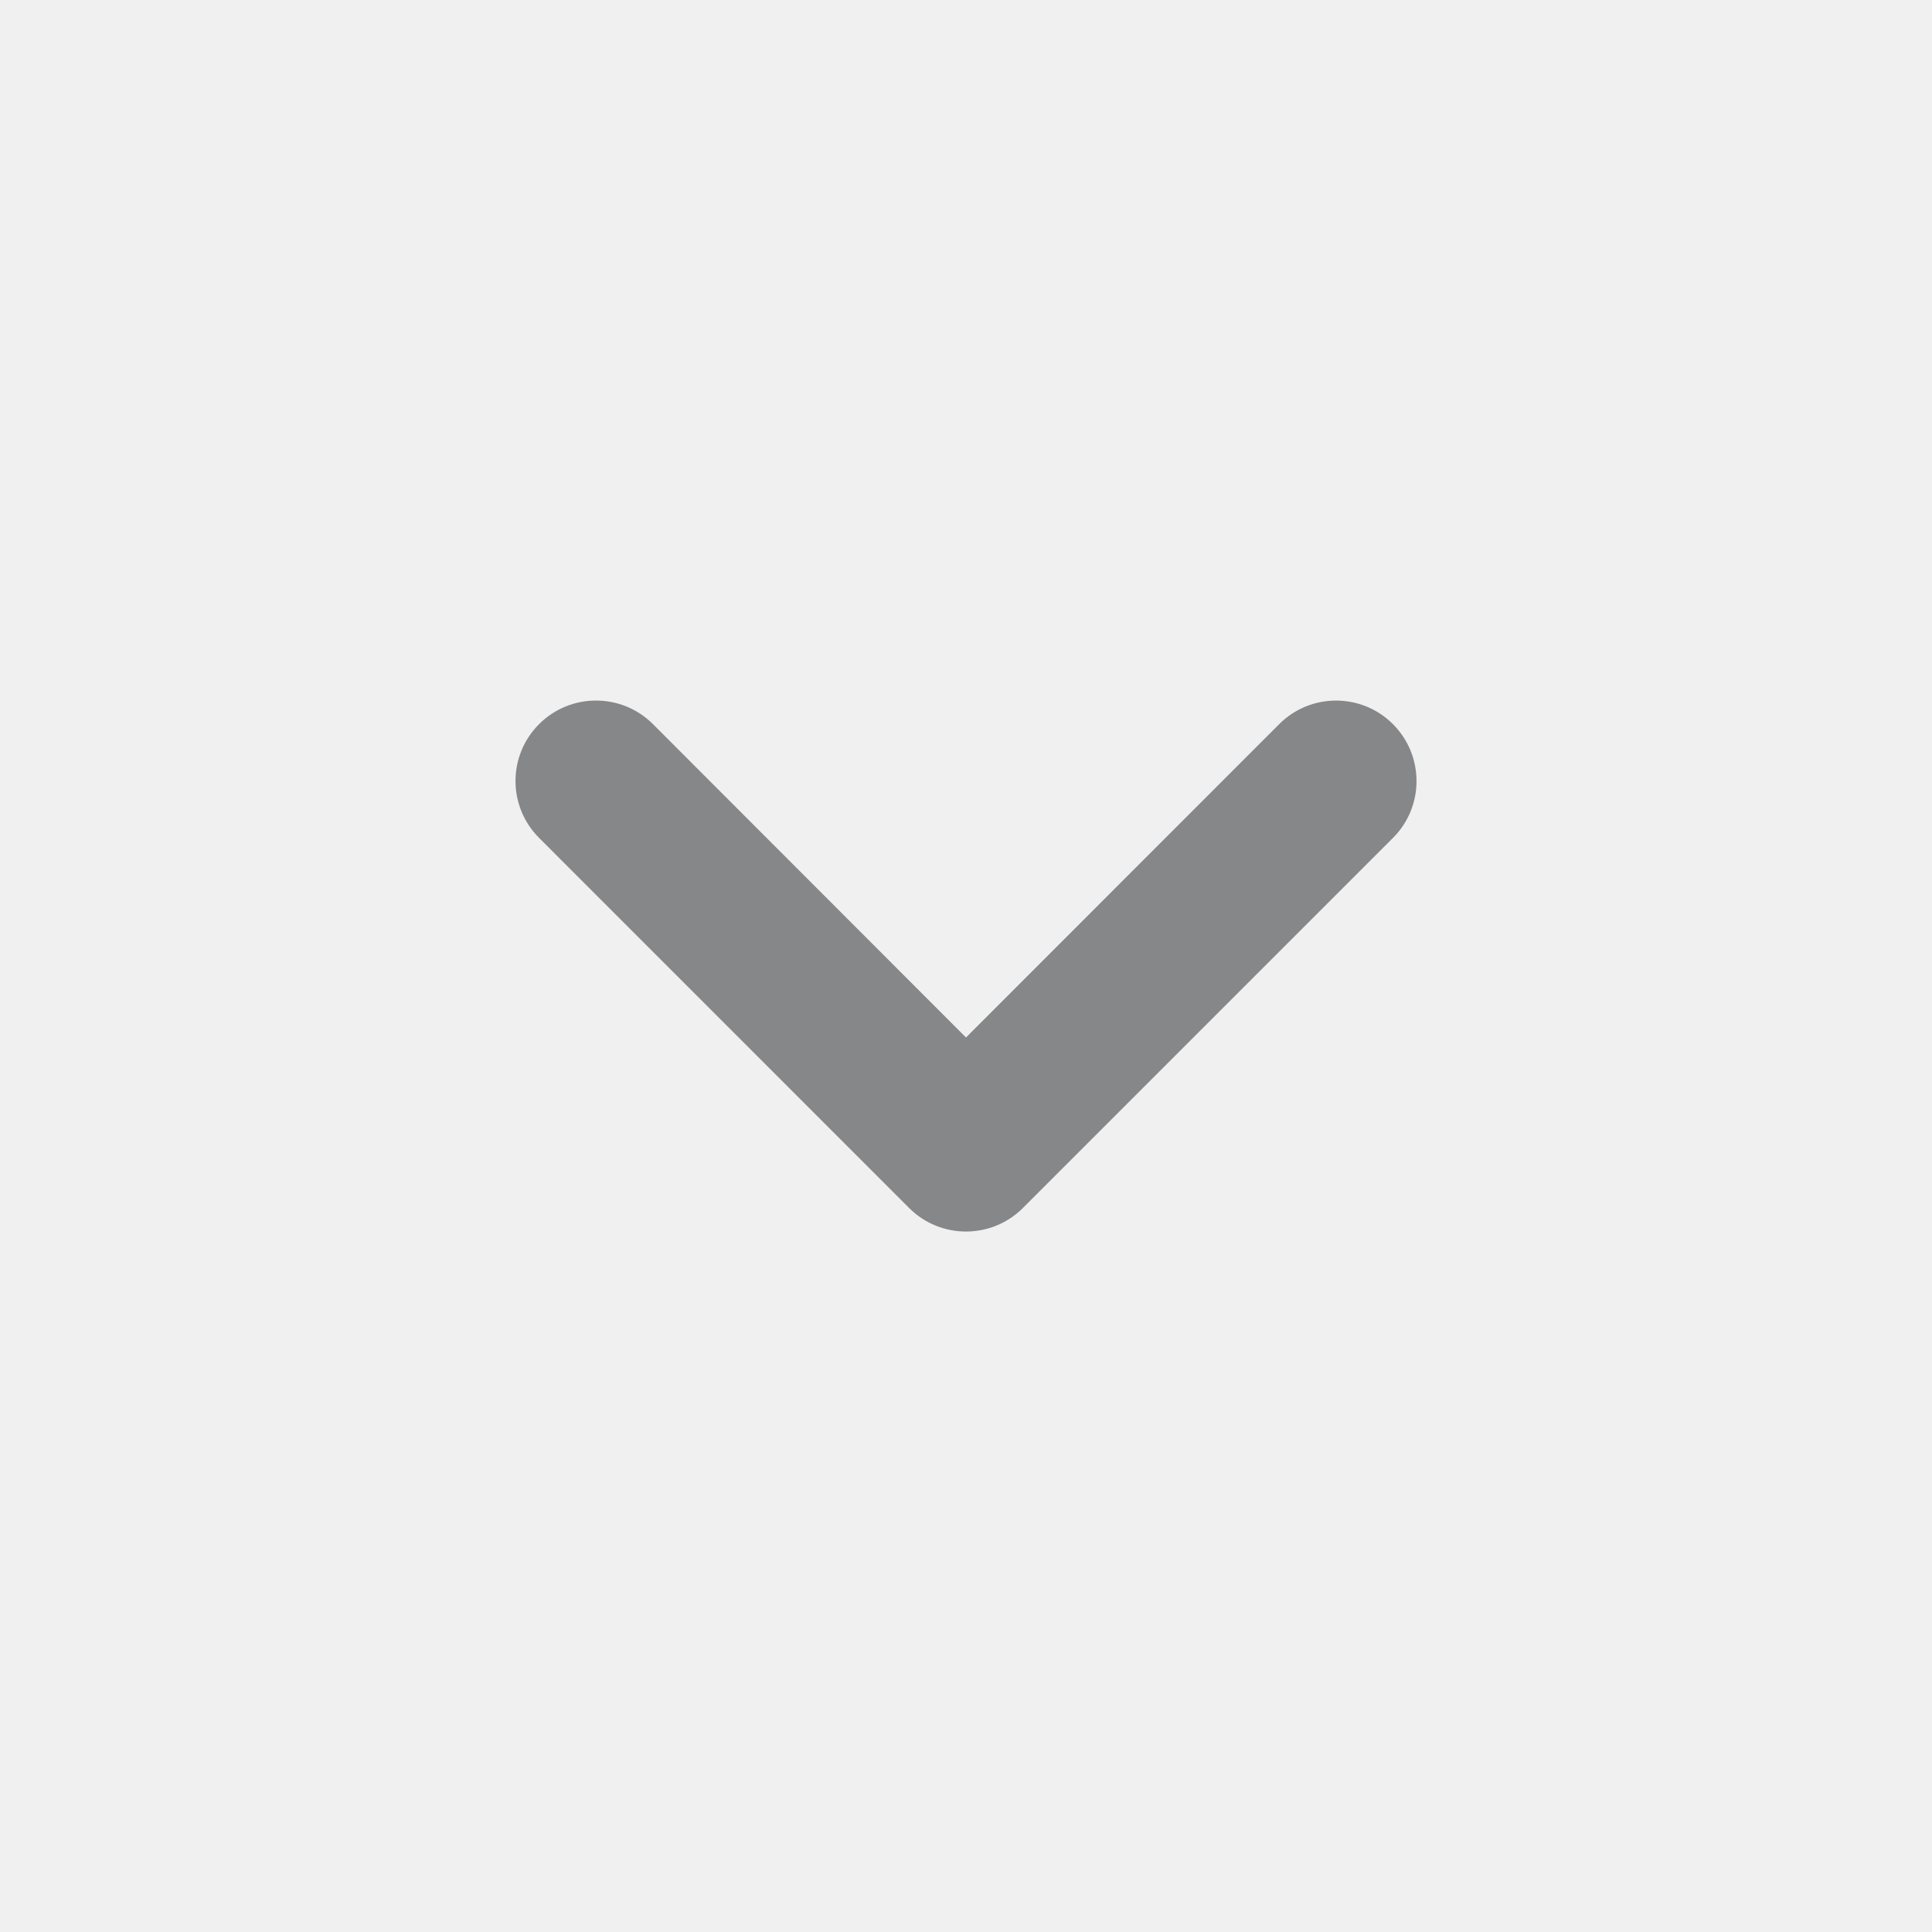
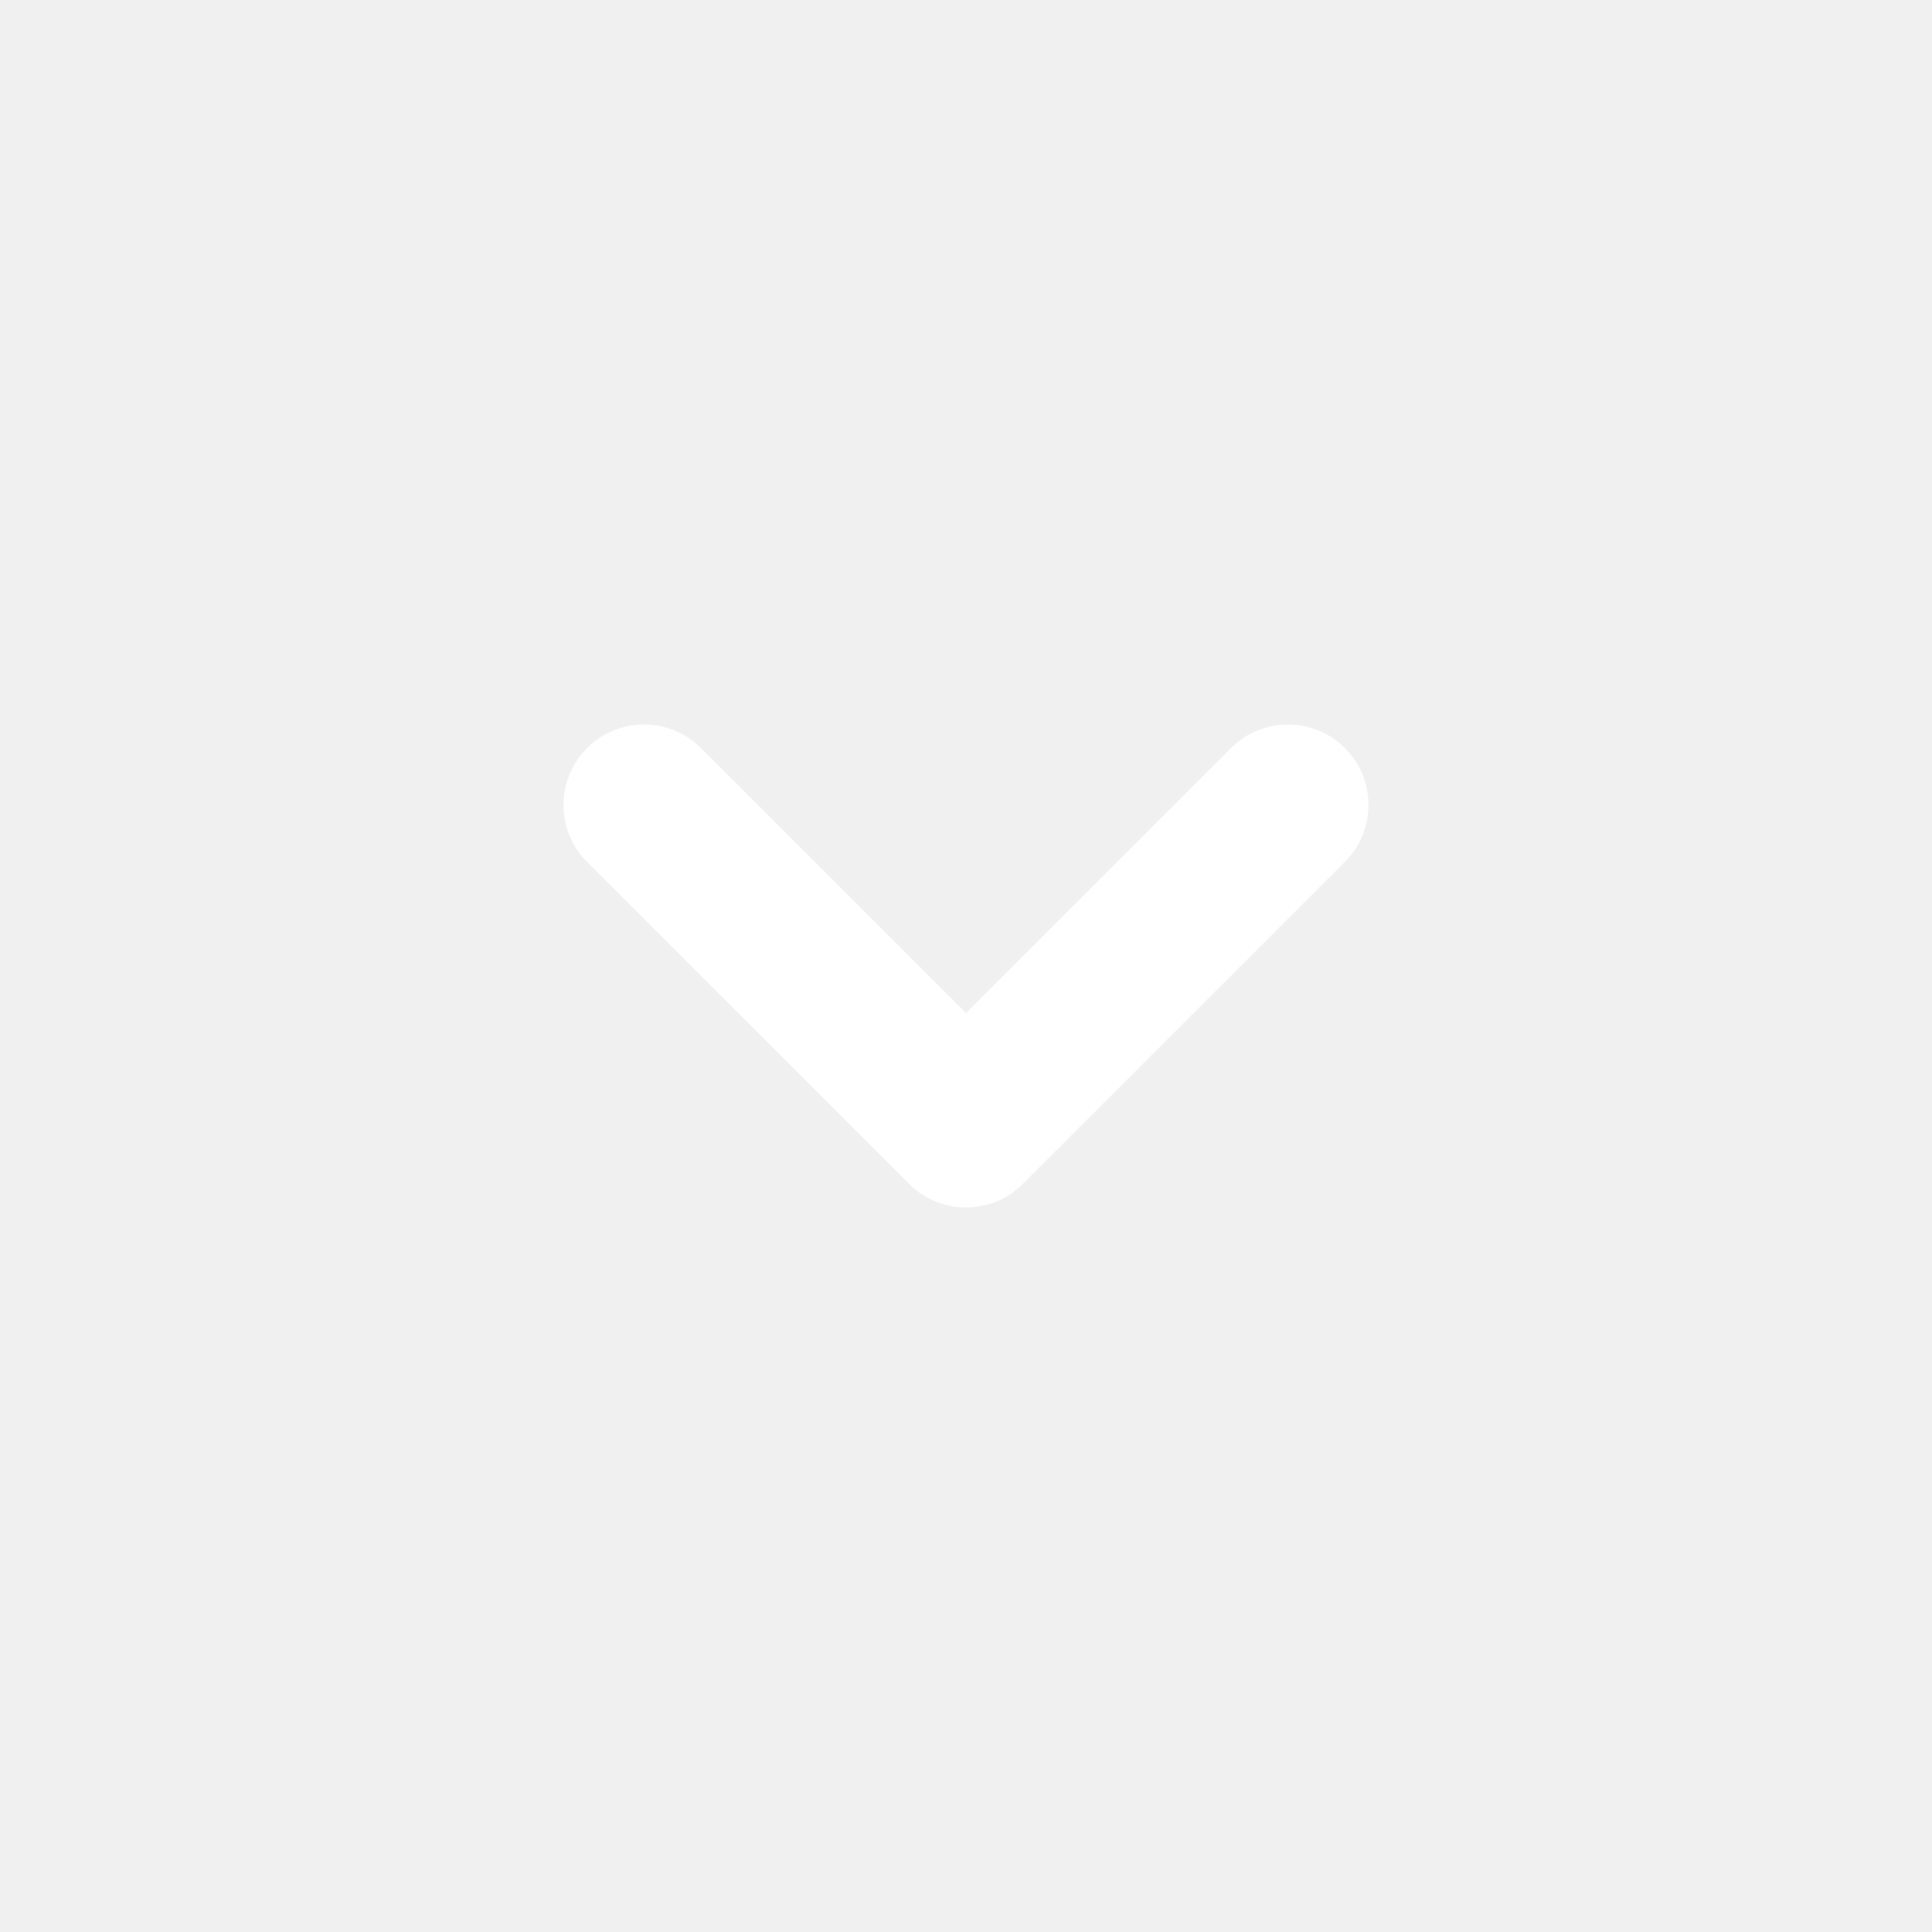
- <svg xmlns="http://www.w3.org/2000/svg" width="24" height="24" viewBox="0 0 24 24" fill="none">
-   <g id="arrow / chevron_down">
-     <path id="coolicon" d="M11.293 15.006C11.683 15.396 12.317 15.396 12.707 15.006L17.304 10.409C17.694 10.019 17.694 9.387 17.304 8.996C16.914 8.605 16.28 8.605 15.89 8.996L12 12.888L8.111 8.995C7.721 8.605 7.087 8.605 6.697 8.995C6.306 9.386 6.306 10.018 6.697 10.409L11.293 15.006Z" fill="#868789" />
+ <svg xmlns="http://www.w3.org/2000/svg" width="20" height="20" viewBox="0 0 20 20" fill="none">
+   <g id="Arrow / Chevron_Down_20px">
+     <path id="Vector" fill-rule="evenodd" clip-rule="evenodd" d="M6.077 7.744C6.403 7.419 6.93 7.419 7.256 7.744L10 10.488L12.744 7.744C13.069 7.419 13.597 7.419 13.922 7.744C14.248 8.07 14.248 8.597 13.922 8.923L10.589 12.256C10.264 12.581 9.736 12.581 9.411 12.256L6.077 8.923C5.752 8.597 5.752 8.07 6.077 7.744Z" fill="white" />
  </g>
</svg>
